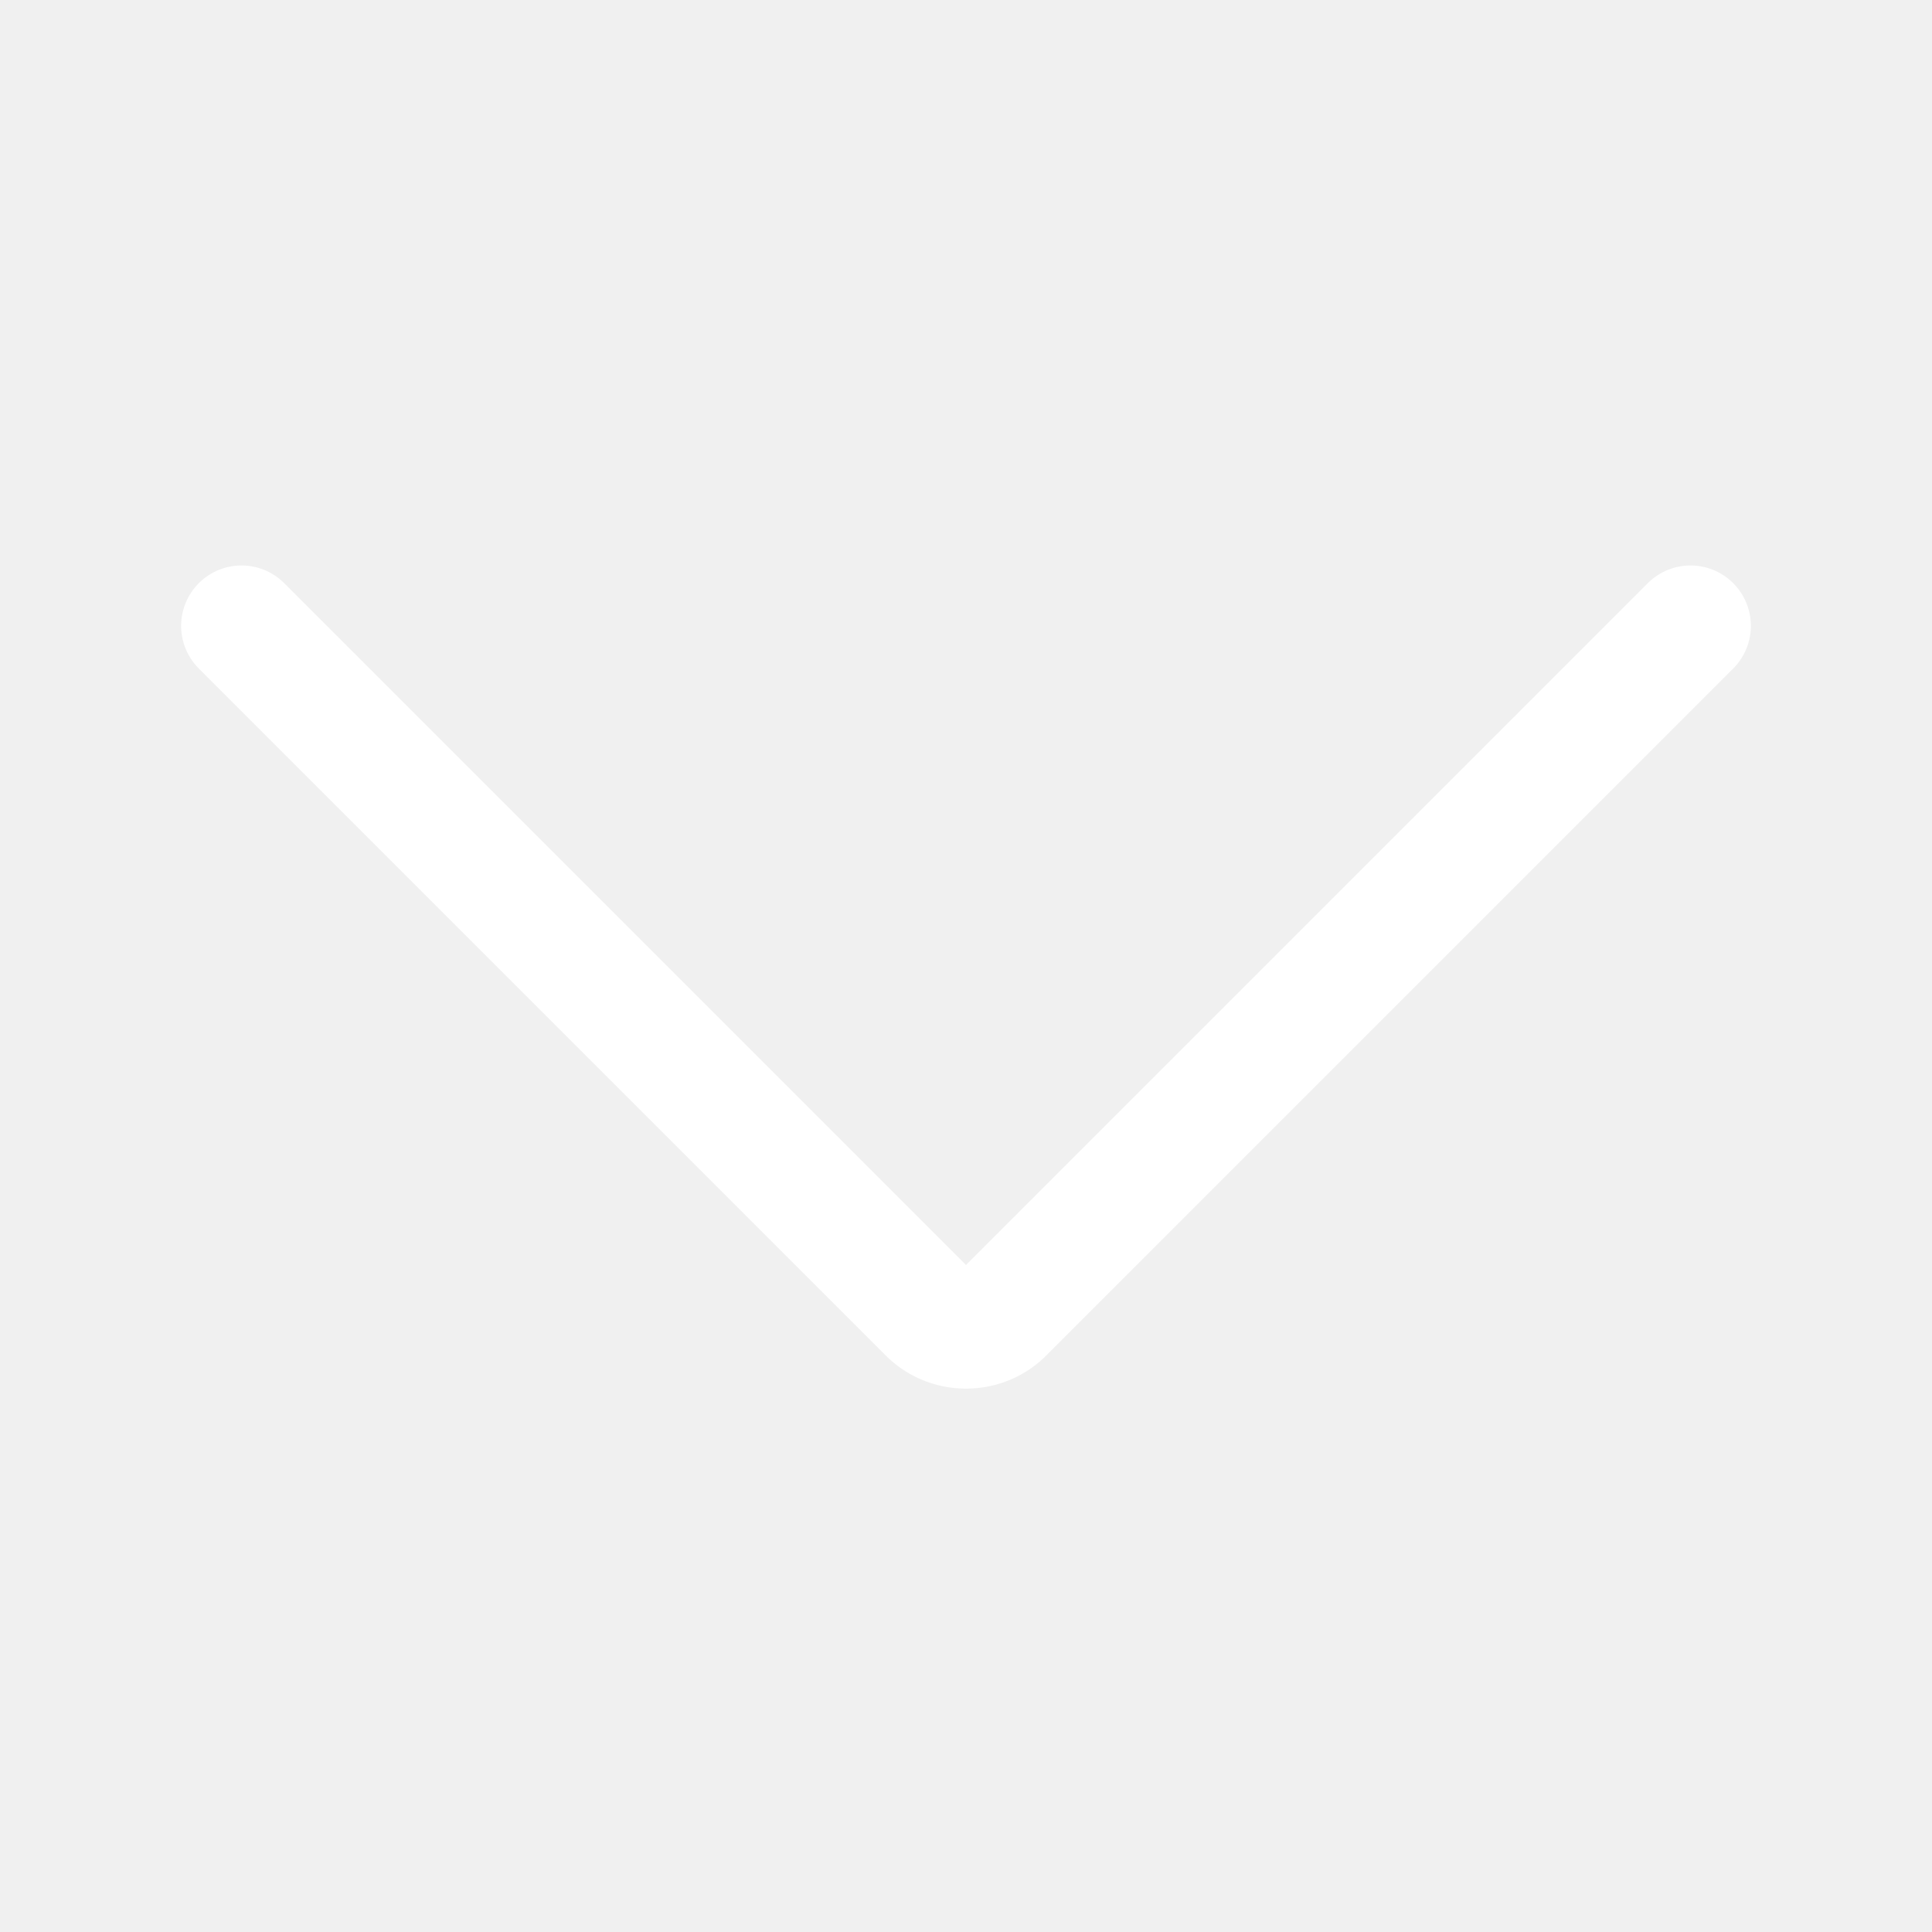
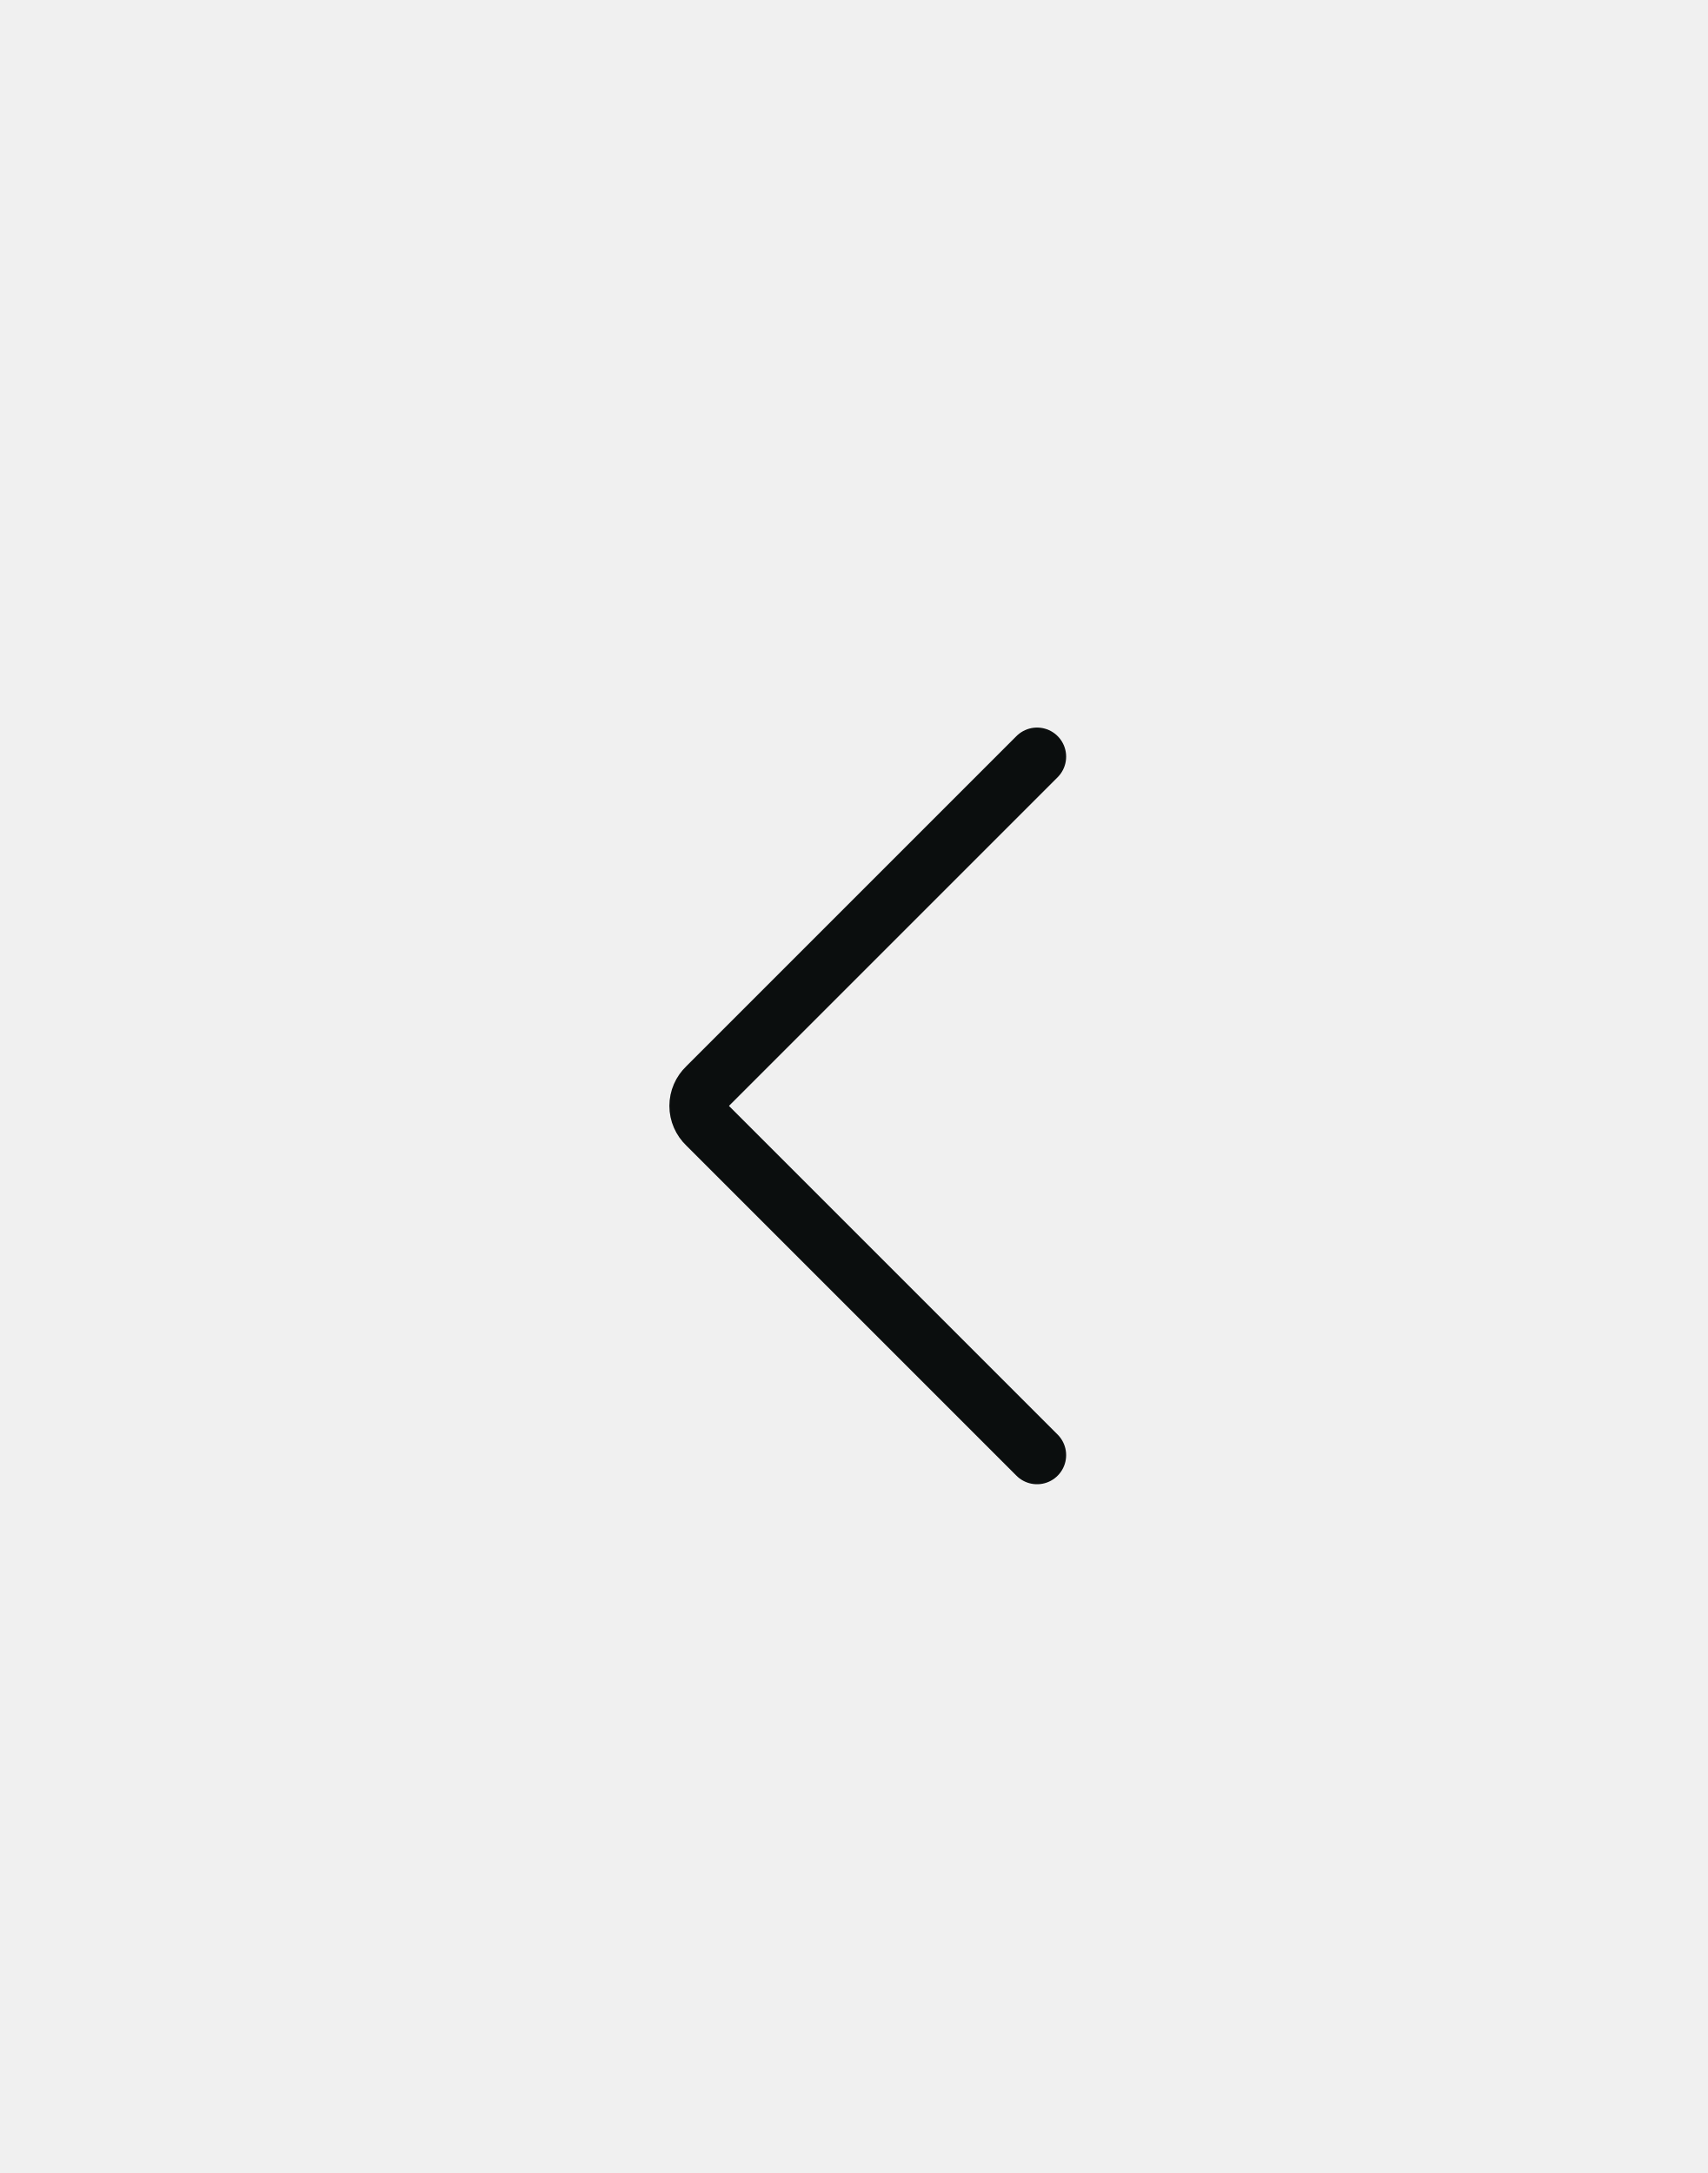
- <svg xmlns="http://www.w3.org/2000/svg" width="16" height="16" viewBox="0 0 16 16" fill="none">
-   <path d="M14 5.183L8.323 10.86C8.282 10.904 8.232 10.94 8.176 10.964C8.12 10.988 8.061 11 8 11C7.939 11 7.88 10.988 7.824 10.964C7.768 10.94 7.718 10.904 7.677 10.86L2 5.183" stroke="white" stroke-linecap="round" stroke-linejoin="round" />
+ <svg xmlns="http://www.w3.org/2000/svg" width="44" height="56" viewBox="0 0 44 56" fill="none">
+   <path d="M26.725 19.5L18.21 28.015C18.144 28.078 18.091 28.153 18.055 28.236C18.019 28.319 18 28.409 18 28.5C18 28.591 18.019 28.681 18.055 28.764C18.091 28.847 18.144 28.922 18.21 28.985L26.725 37.5" stroke="#0B0E0E" stroke-width="1.5" stroke-linecap="round" stroke-linejoin="round" />
</svg>
